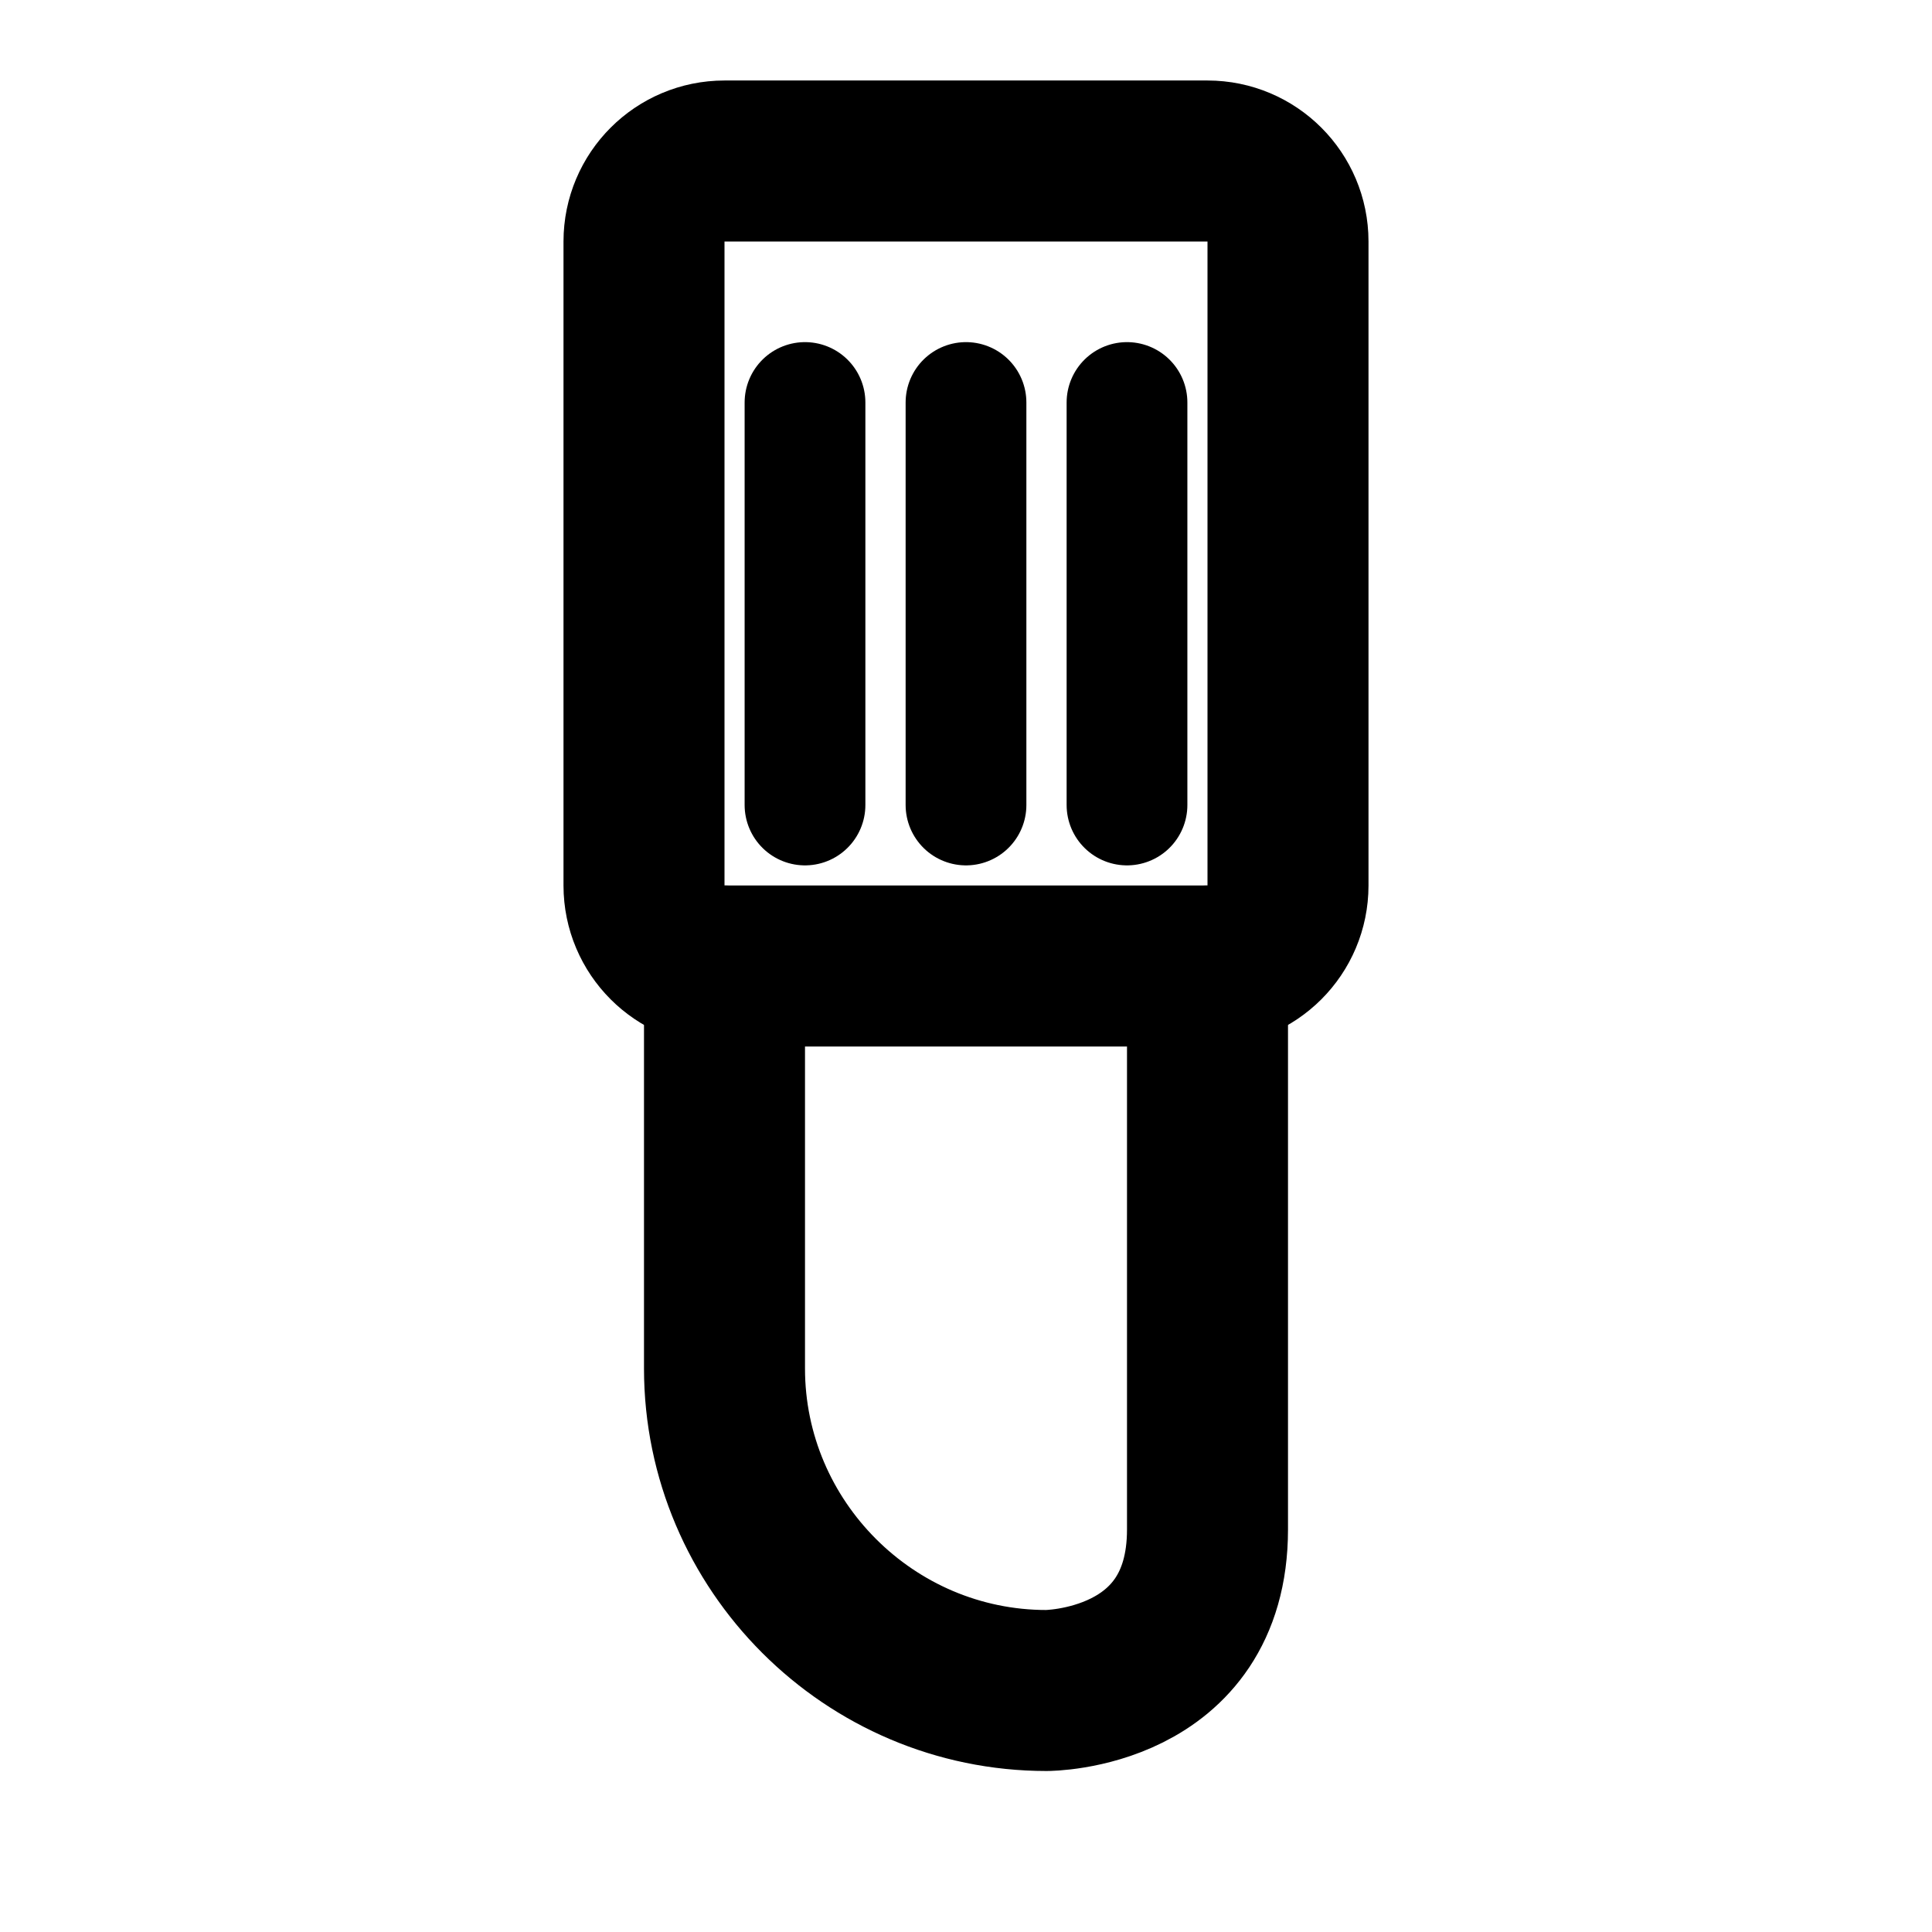
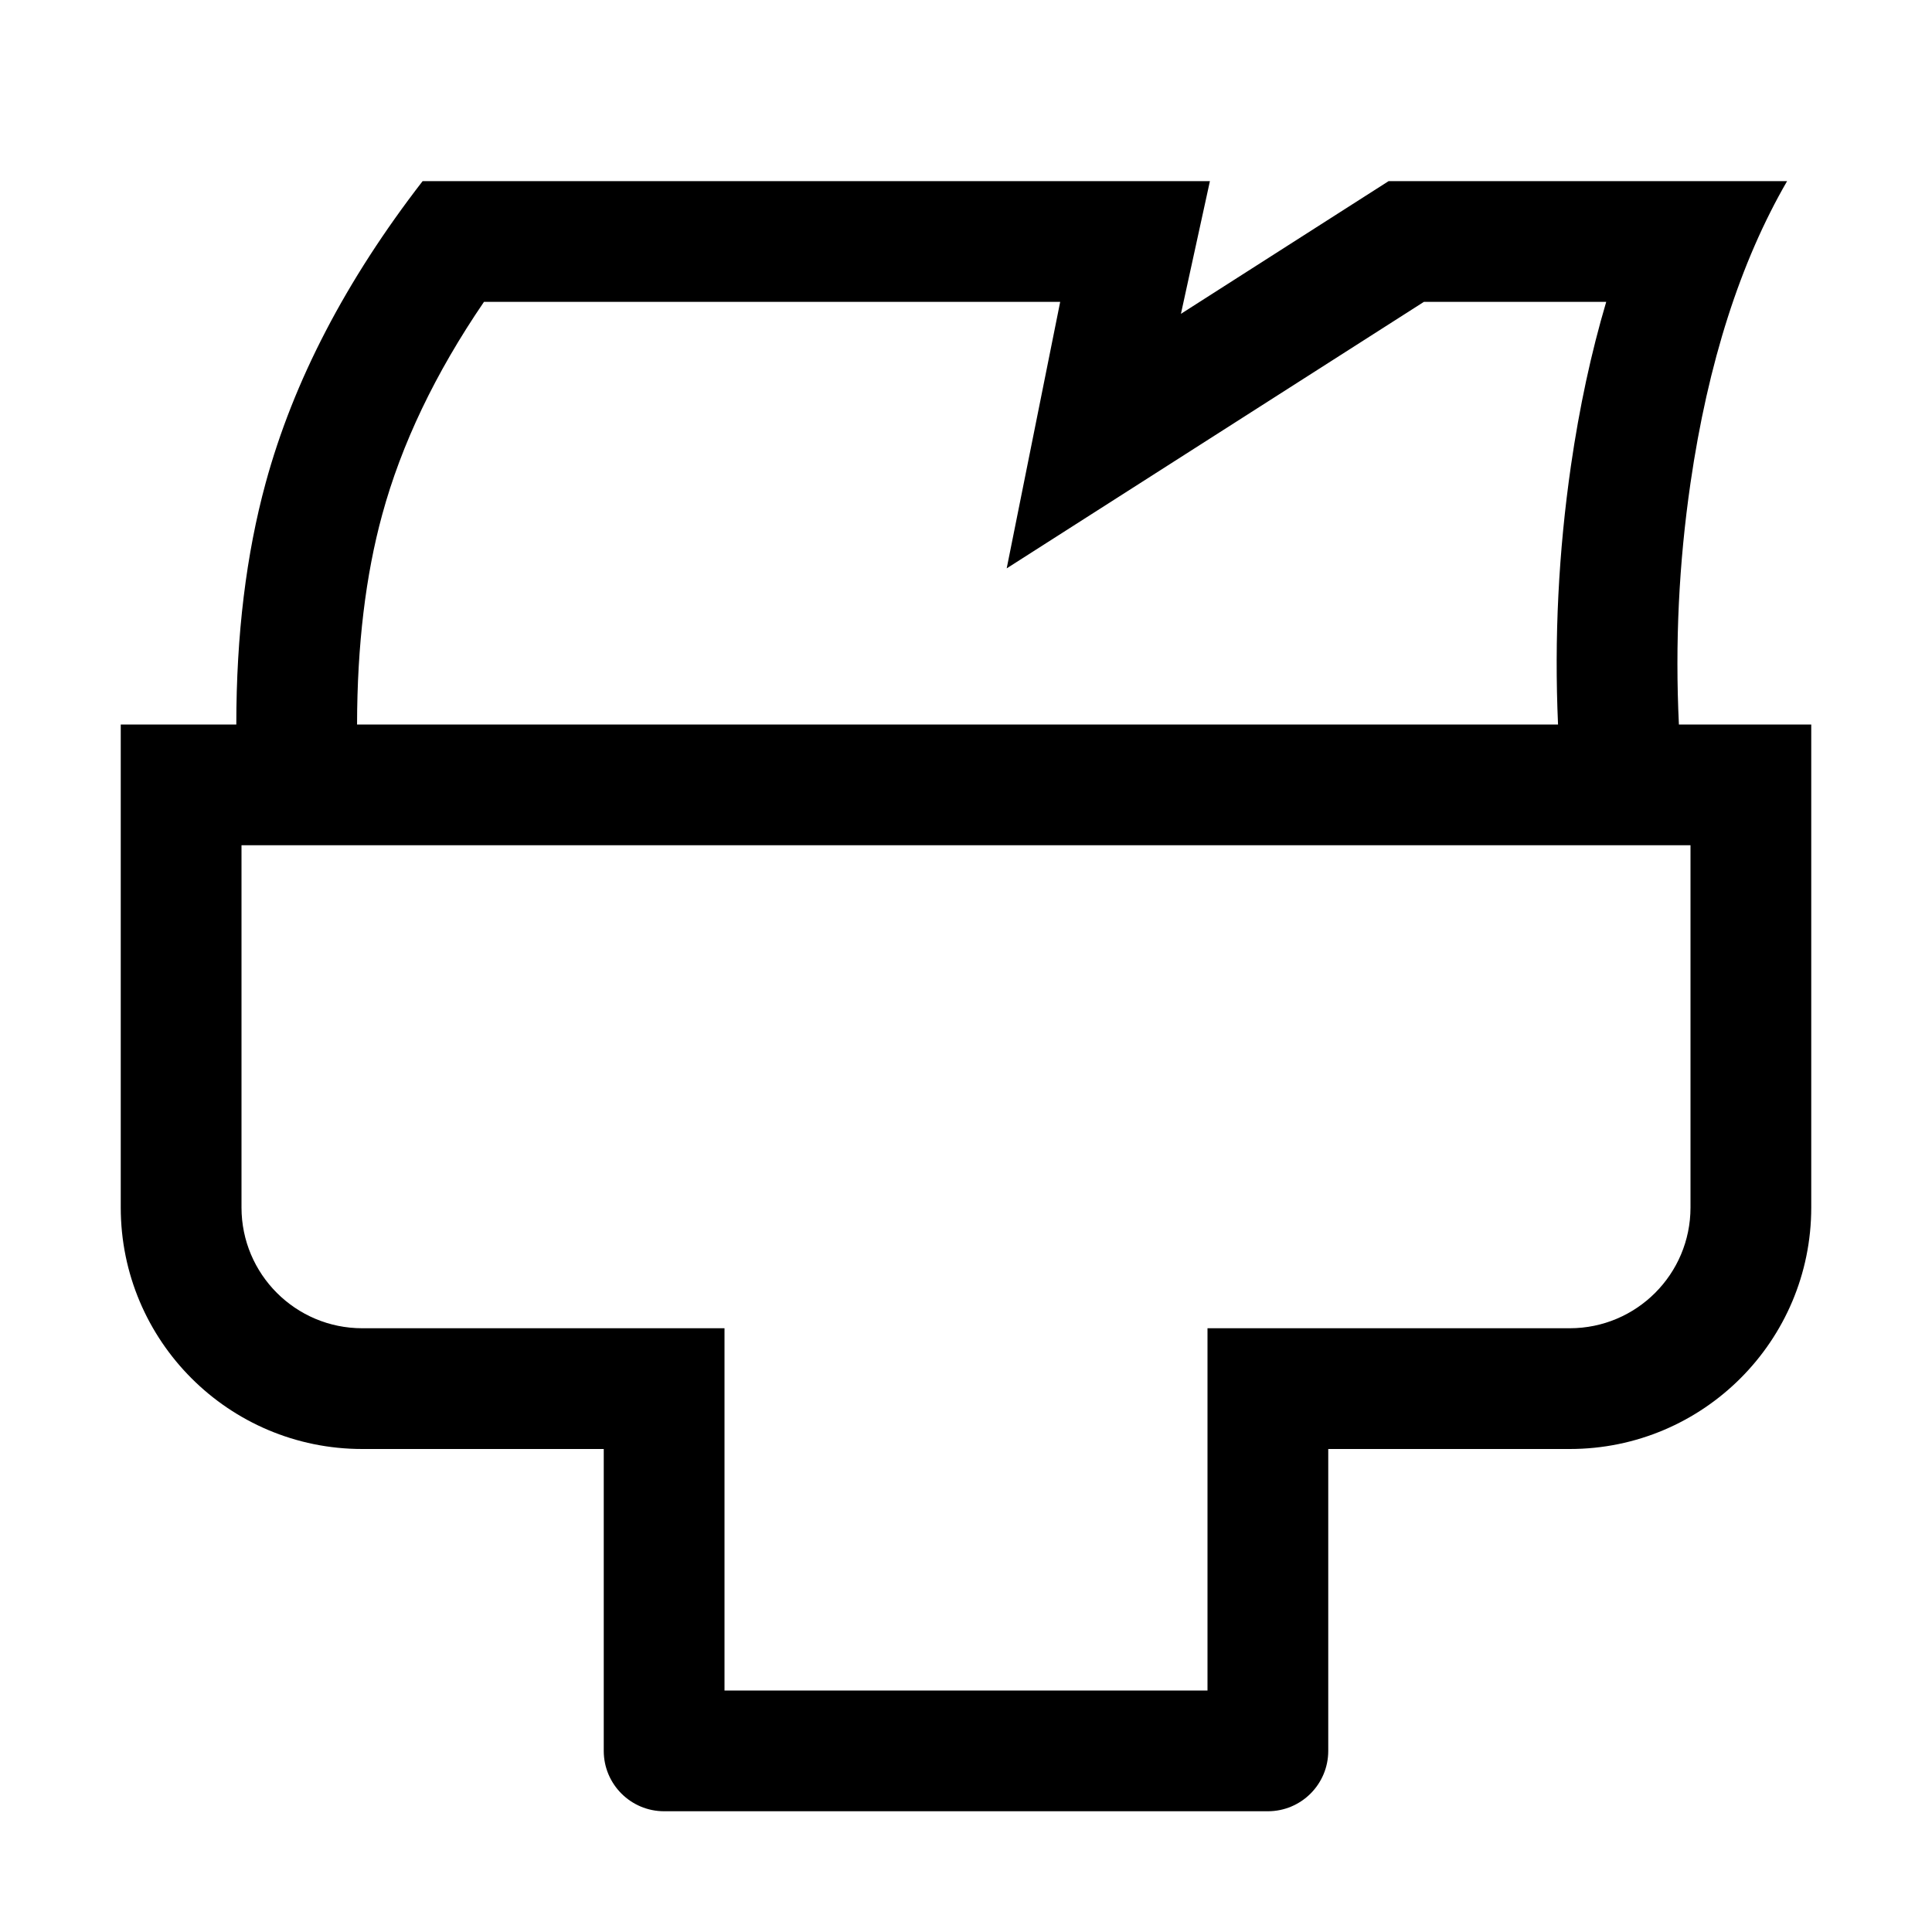
- <svg xmlns="http://www.w3.org/2000/svg" viewBox="0 0 24 24">
-   <rect x="8" y="2" width="8" height="10" rx="1" stroke="currentColor" stroke-width="2" fill="none" />
-   <path d="M9 12 L9 17 C9 19.2 10.8 21 13 21 C13 21 15 21 15 19 L15 12" stroke="currentColor" stroke-width="2" stroke-linecap="round" fill="none" />
-   <line x1="10" y1="5" x2="10" y2="10" stroke="currentColor" stroke-width="1.5" stroke-linecap="round" fill="none" />
-   <line x1="12" y1="5" x2="12" y2="10" stroke="currentColor" stroke-width="1.5" stroke-linecap="round" fill="none" />
-   <line x1="14" y1="5" x2="14" y2="10" stroke="currentColor" stroke-width="1.5" stroke-linecap="round" fill="none" />
+ <svg xmlns="http://www.w3.org/2000/svg" viewBox="0 0 1024 1024">
+   <path d="M896 448H128v192a64 64 0 0 0 64 64h192v192h256V704h192a64 64 0 0 0 64-64zm-770.752-64c0-47.552 5.248-90.24 15.552-128 14.72-54.016 42.496-107.392 83.2-160h417.28l-15.36 70.336L736 96h211.2c-24.832 42.88-41.92 96.256-51.2 160a664 664 0 0 0-6.144 128H960v256a128 128 0 0 1-128 128H704v160a32 32 0 0 1-32 32H352a32 32 0 0 1-32-32V768H192A128 128 0 0 1 64 640V384zm64 0h636.544c-2.048-45.824.256-91.584 6.848-137.216 4.48-30.848 10.688-59.776 18.688-86.784h-96.64l-221.12 141.248L561.92 160H256.512c-25.856 37.888-43.776 75.456-53.952 112.832-8.768 32.064-13.248 69.12-13.312 111.168" />
</svg>
